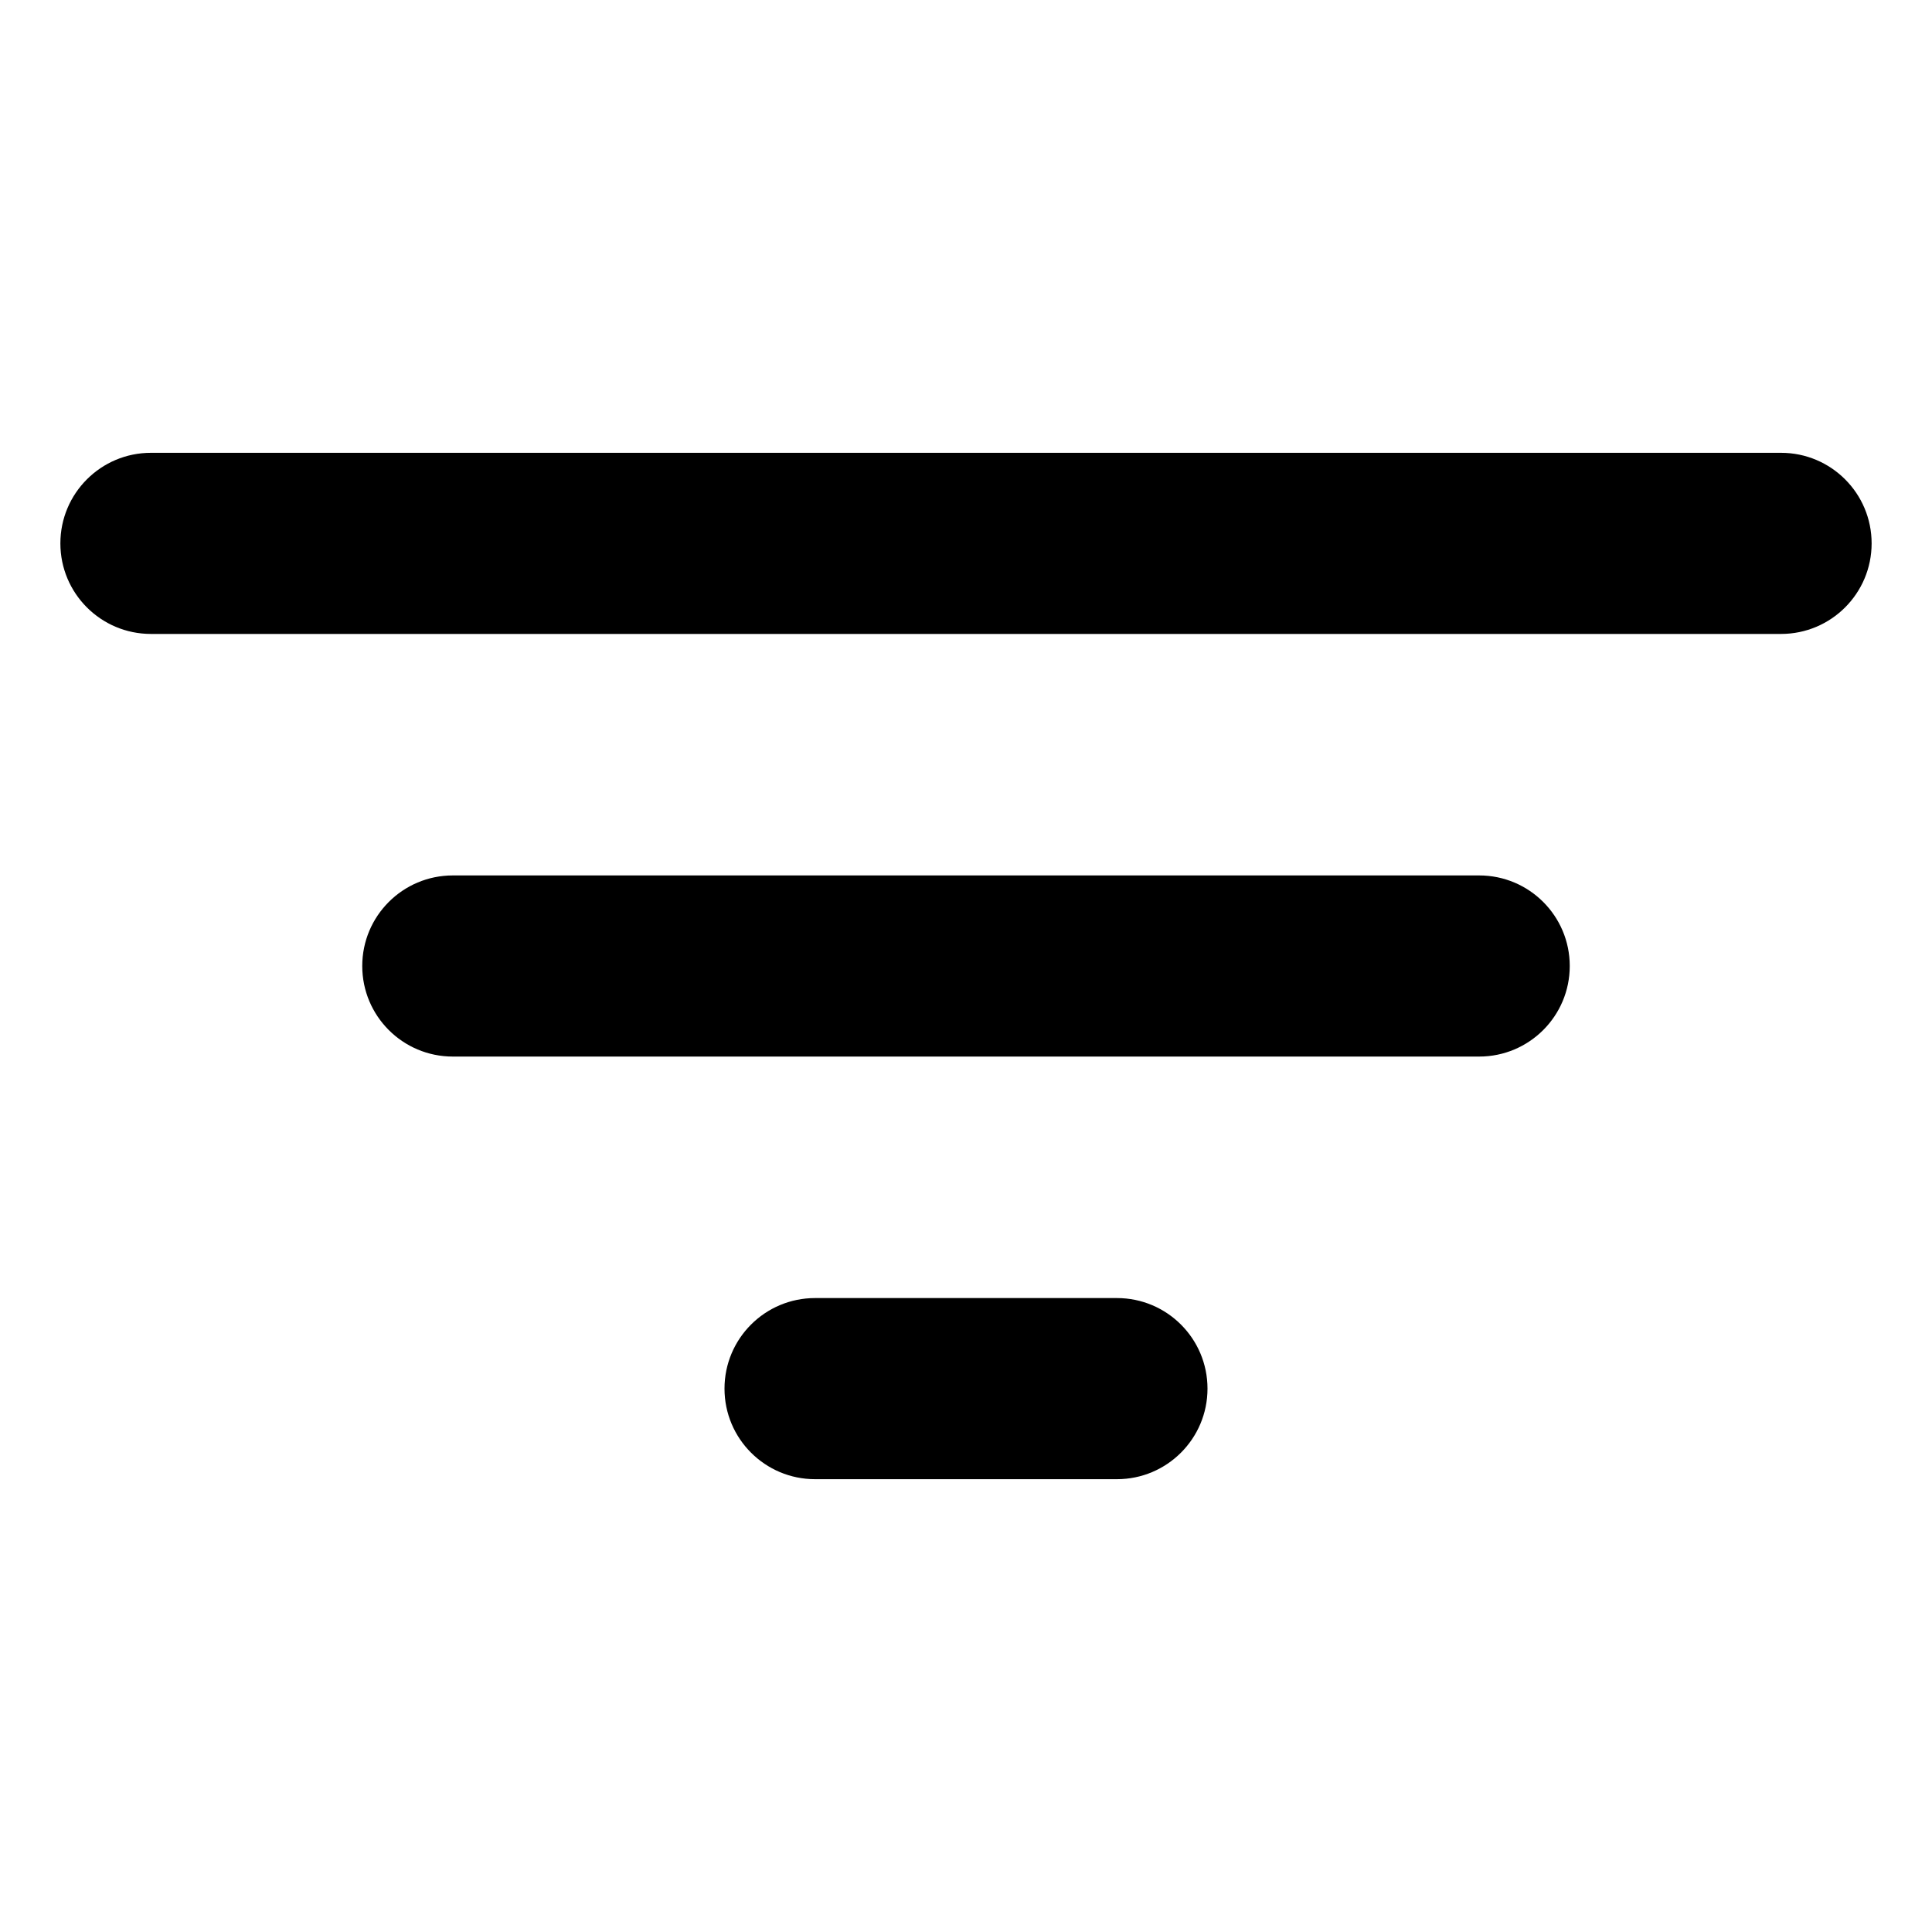
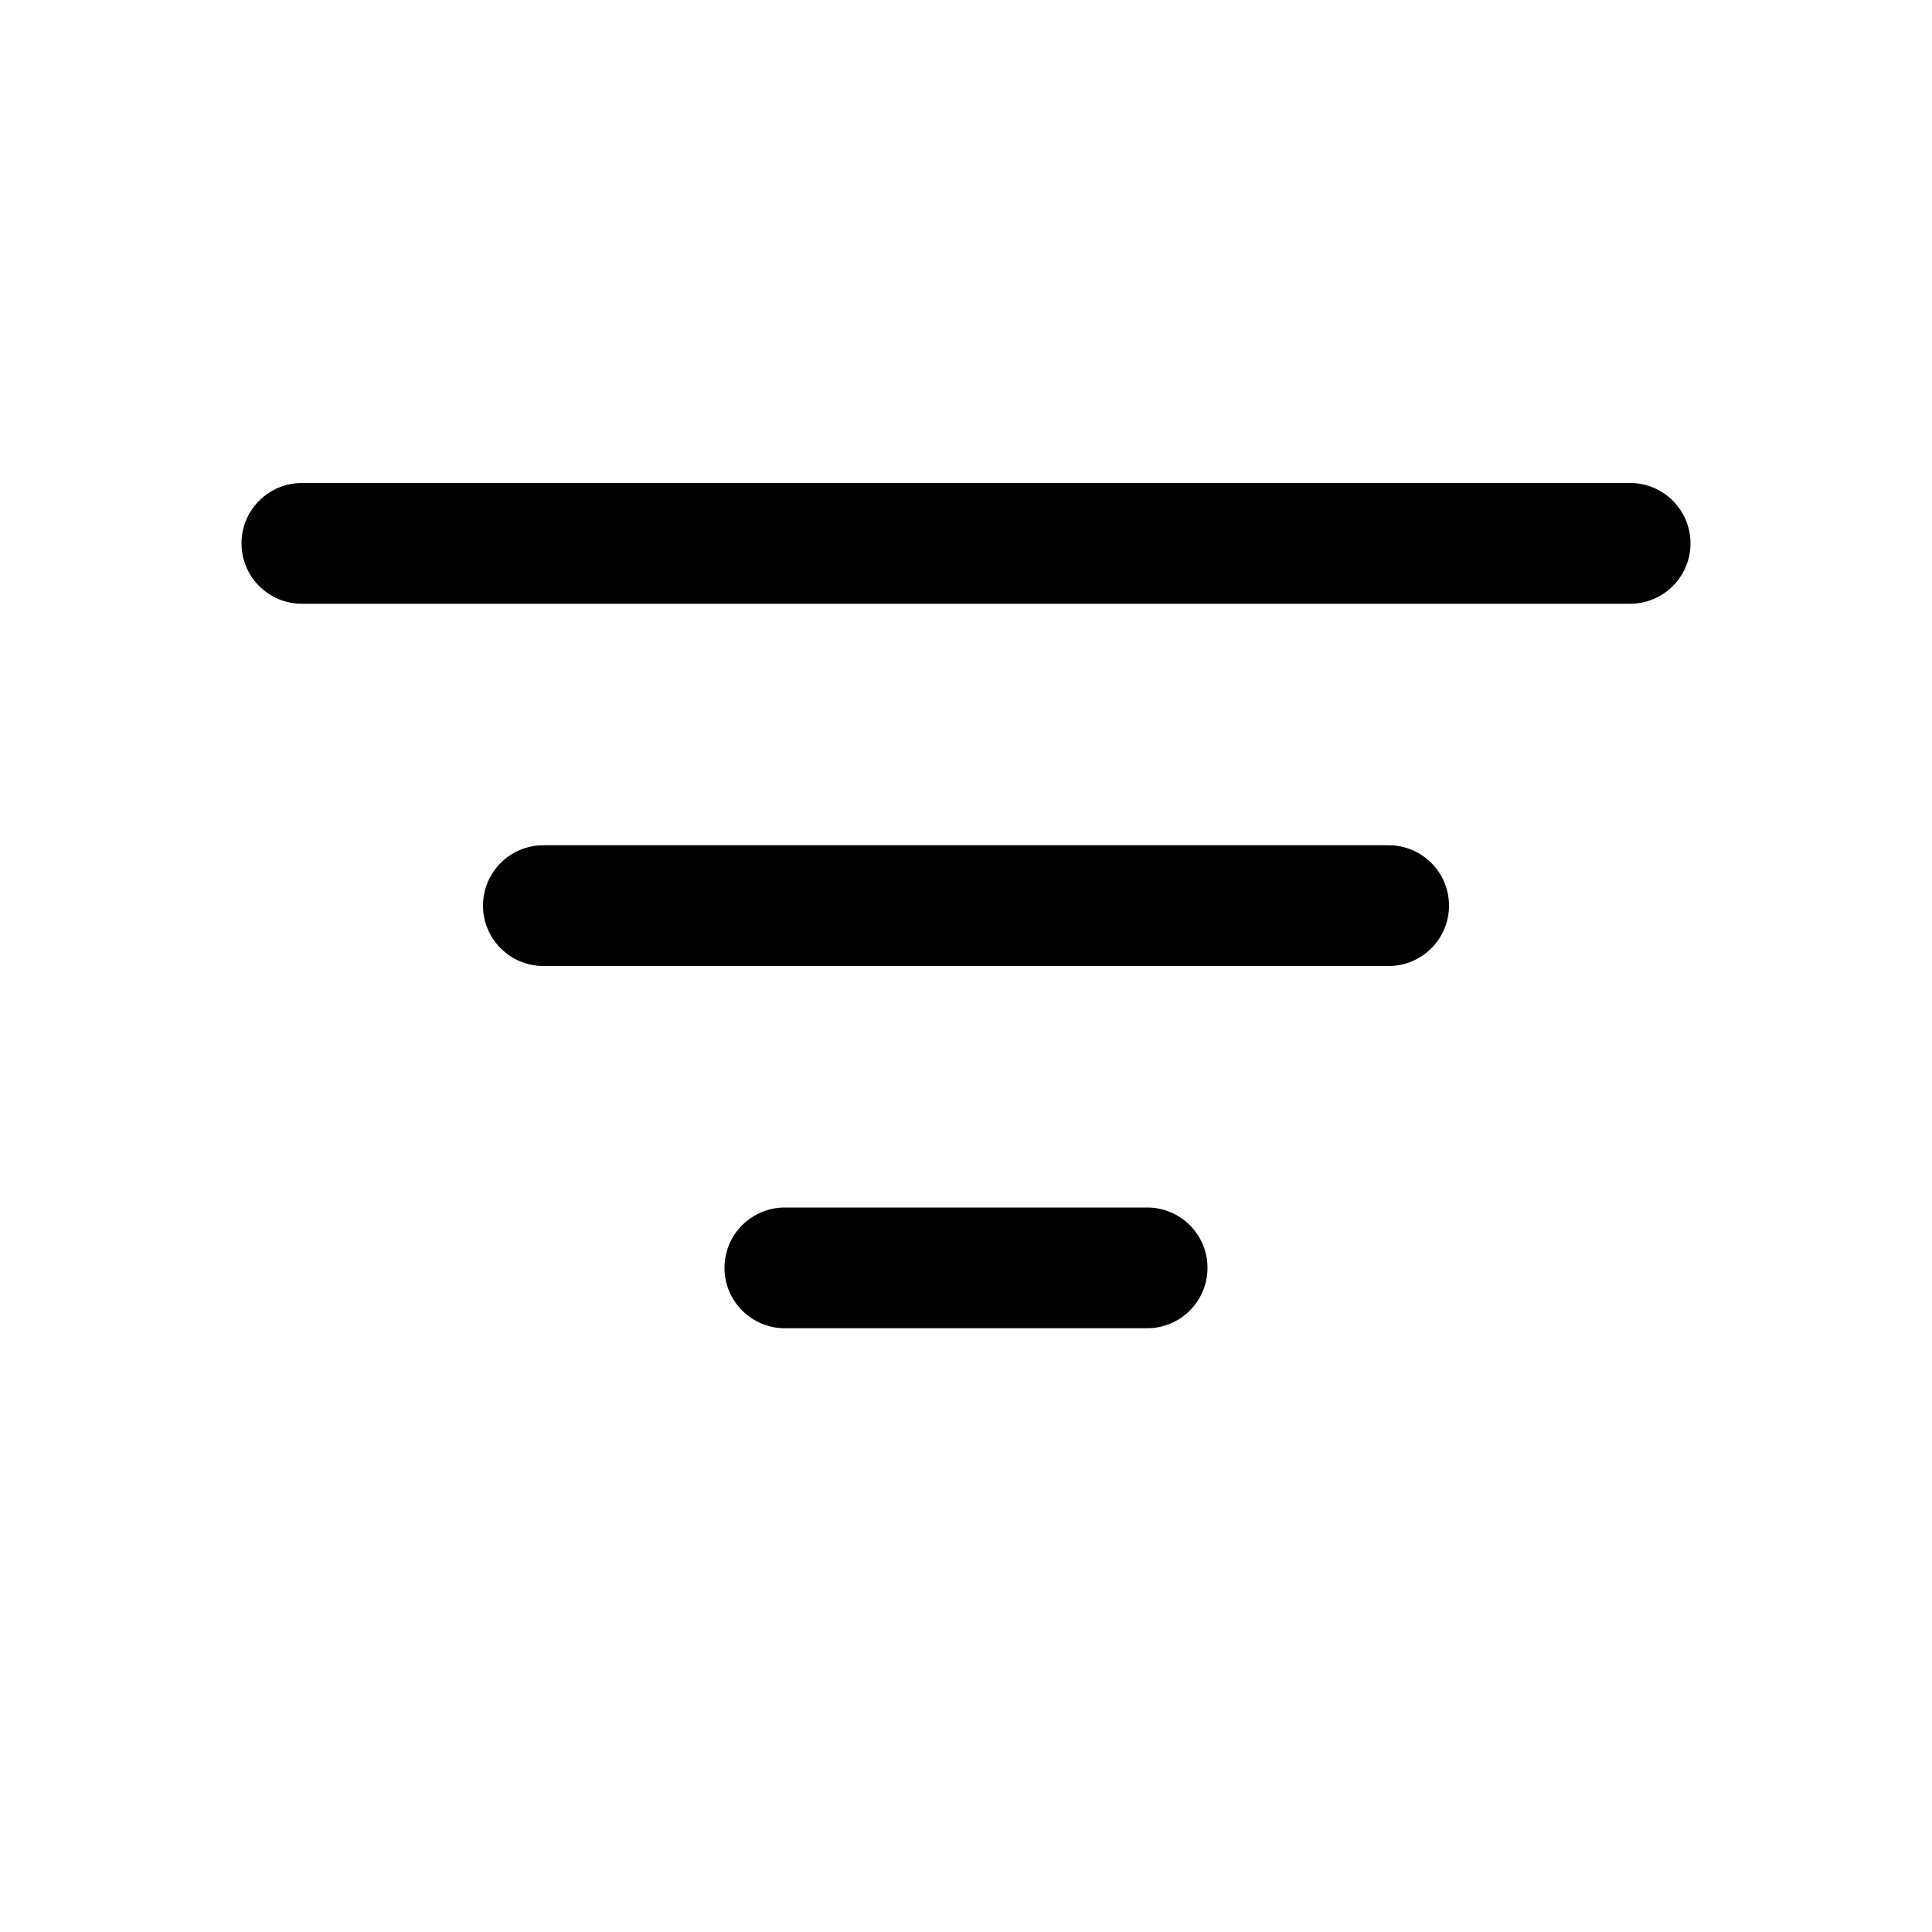
- <svg xmlns="http://www.w3.org/2000/svg" width="512" height="512" viewBox="0 0 512 512">
-   <path d="M472,168H40a24,24,0,0,1,0-48H472a24,24,0,0,1,0,48Z" />
-   <path d="M392,280H120a24,24,0,0,1,0-48H392a24,24,0,0,1,0,48Z" />
-   <path d="M296,392H216a24,24,0,0,1,0-48h80a24,24,0,0,1,0,48Z" />
+ <svg xmlns="http://www.w3.org/2000/svg" width="16" height="16" fill="currentColor" class="bi bi-filter" viewBox="0 0 16 16">
+   <path d="M6 10.5a.5.5 0 0 1 .5-.5h3a.5.5 0 0 1 0 1h-3a.5.5 0 0 1-.5-.5m-2-3a.5.5 0 0 1 .5-.5h7a.5.5 0 0 1 0 1h-7a.5.5 0 0 1-.5-.5m-2-3a.5.5 0 0 1 .5-.5h11a.5.5 0 0 1 0 1h-11a.5.5 0 0 1-.5-.5" />
</svg>
